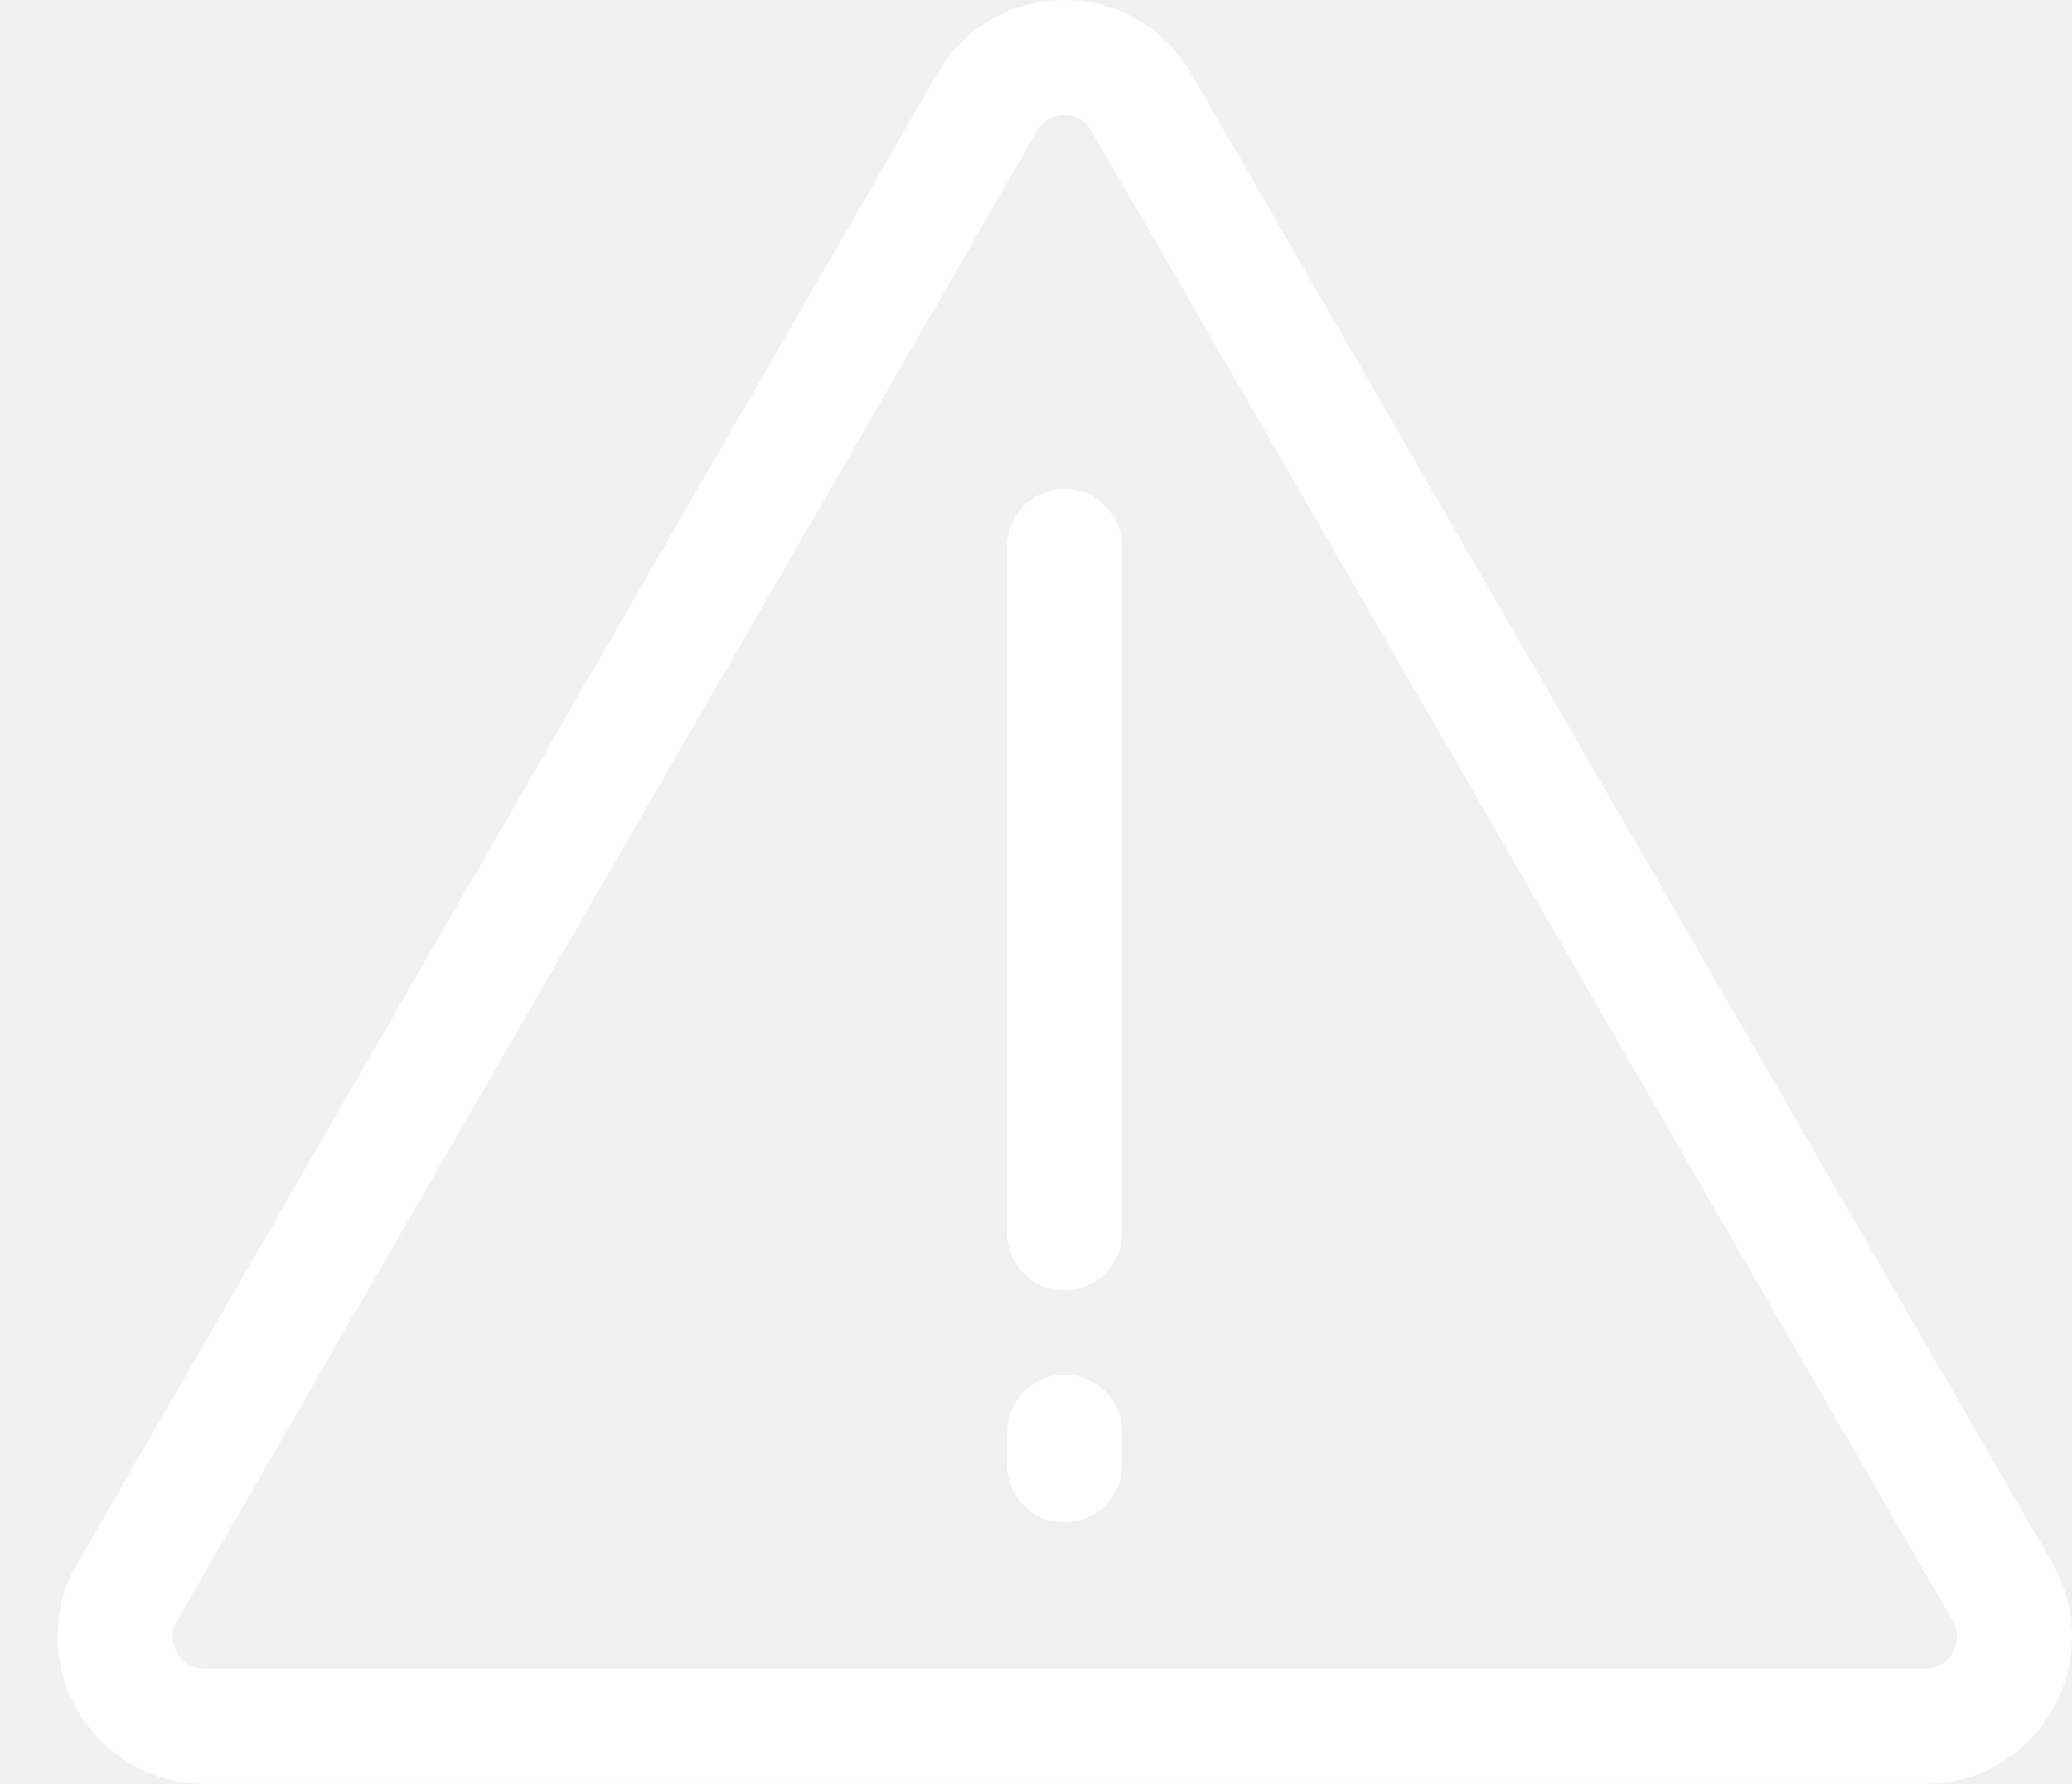
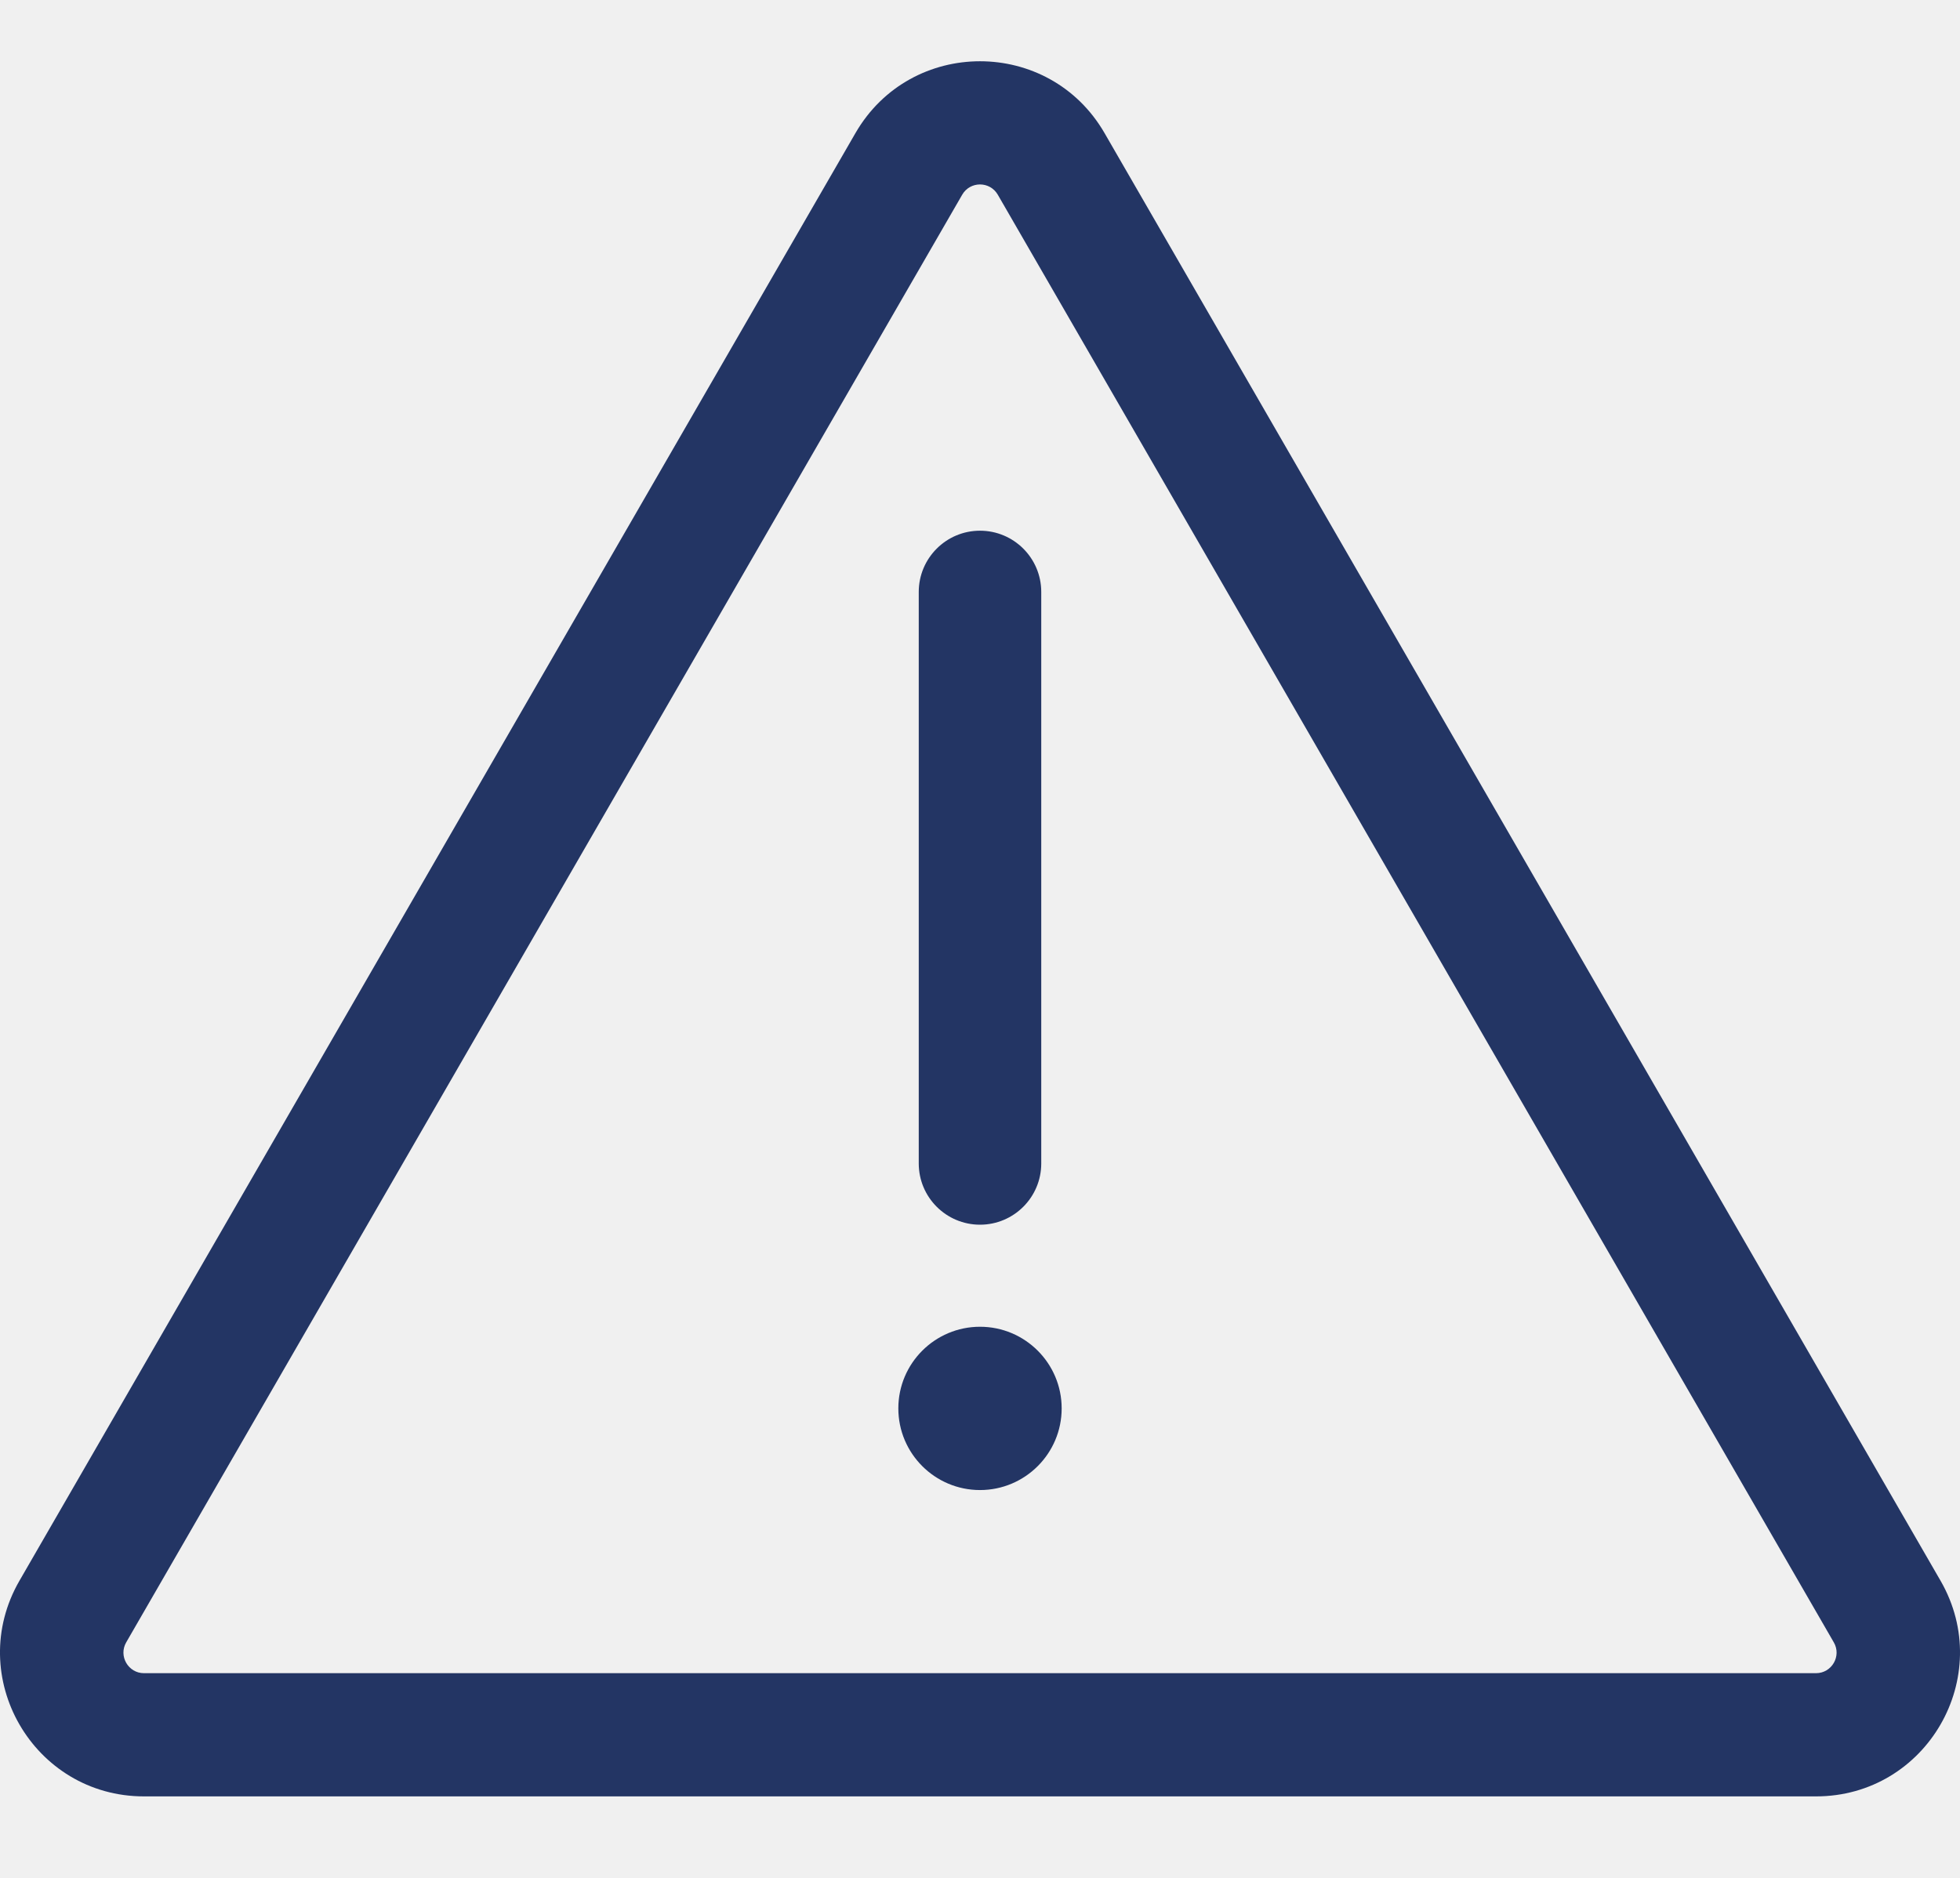
- <svg xmlns="http://www.w3.org/2000/svg" width="36" height="31" viewBox="0 0 36 31" fill="none">
-   <path d="M17.149 1.782L2.212 27.666C1.611 28.697 2.359 30 3.559 30H33.445C34.646 30 35.382 28.709 34.793 27.666L19.833 1.782C19.244 0.739 17.749 0.739 17.149 1.782Z" stroke="white" stroke-width="2" stroke-miterlimit="10" stroke-linecap="round" stroke-linejoin="round" />
-   <path d="M18.497 9.496V21.425" stroke="white" stroke-width="2" stroke-miterlimit="10" stroke-linecap="round" stroke-linejoin="round" />
-   <path d="M18.497 24.891V25.457" stroke="white" stroke-width="2" stroke-miterlimit="10" stroke-linecap="round" stroke-linejoin="round" />
+ <svg xmlns="http://www.w3.org/2000/svg" width="24" height="23" viewBox="0 0 24 23" fill="none">
+   <path fill-rule="evenodd" clip-rule="evenodd" d="M10.475 1.63C11.153 0.457 12.847 0.457 13.525 1.63L23.762 19.361C24.439 20.535 23.592 22.002 22.237 22.002H1.763C0.408 22.002 -0.439 20.535 0.238 19.361L10.475 1.63ZM12.218 2.385C12.121 2.217 11.879 2.217 11.782 2.385L1.545 20.116C1.449 20.283 1.57 20.493 1.763 20.493H22.237C22.43 20.493 22.552 20.283 22.455 20.116L12.218 2.385ZM11.25 7.25C11.25 6.836 11.586 6.5 12 6.5C12.414 6.5 12.75 6.836 12.75 7.25V14.25C12.75 14.664 12.414 15 12 15C11.586 15 11.25 14.664 11.25 14.25V7.25ZM12 16.25C11.448 16.25 11 16.698 11 17.25C11 17.802 11.448 18.25 12 18.25C12.552 18.25 13 17.802 13 17.25C13 16.698 12.552 16.25 12 16.25Z" fill="#233564" />
</svg>
